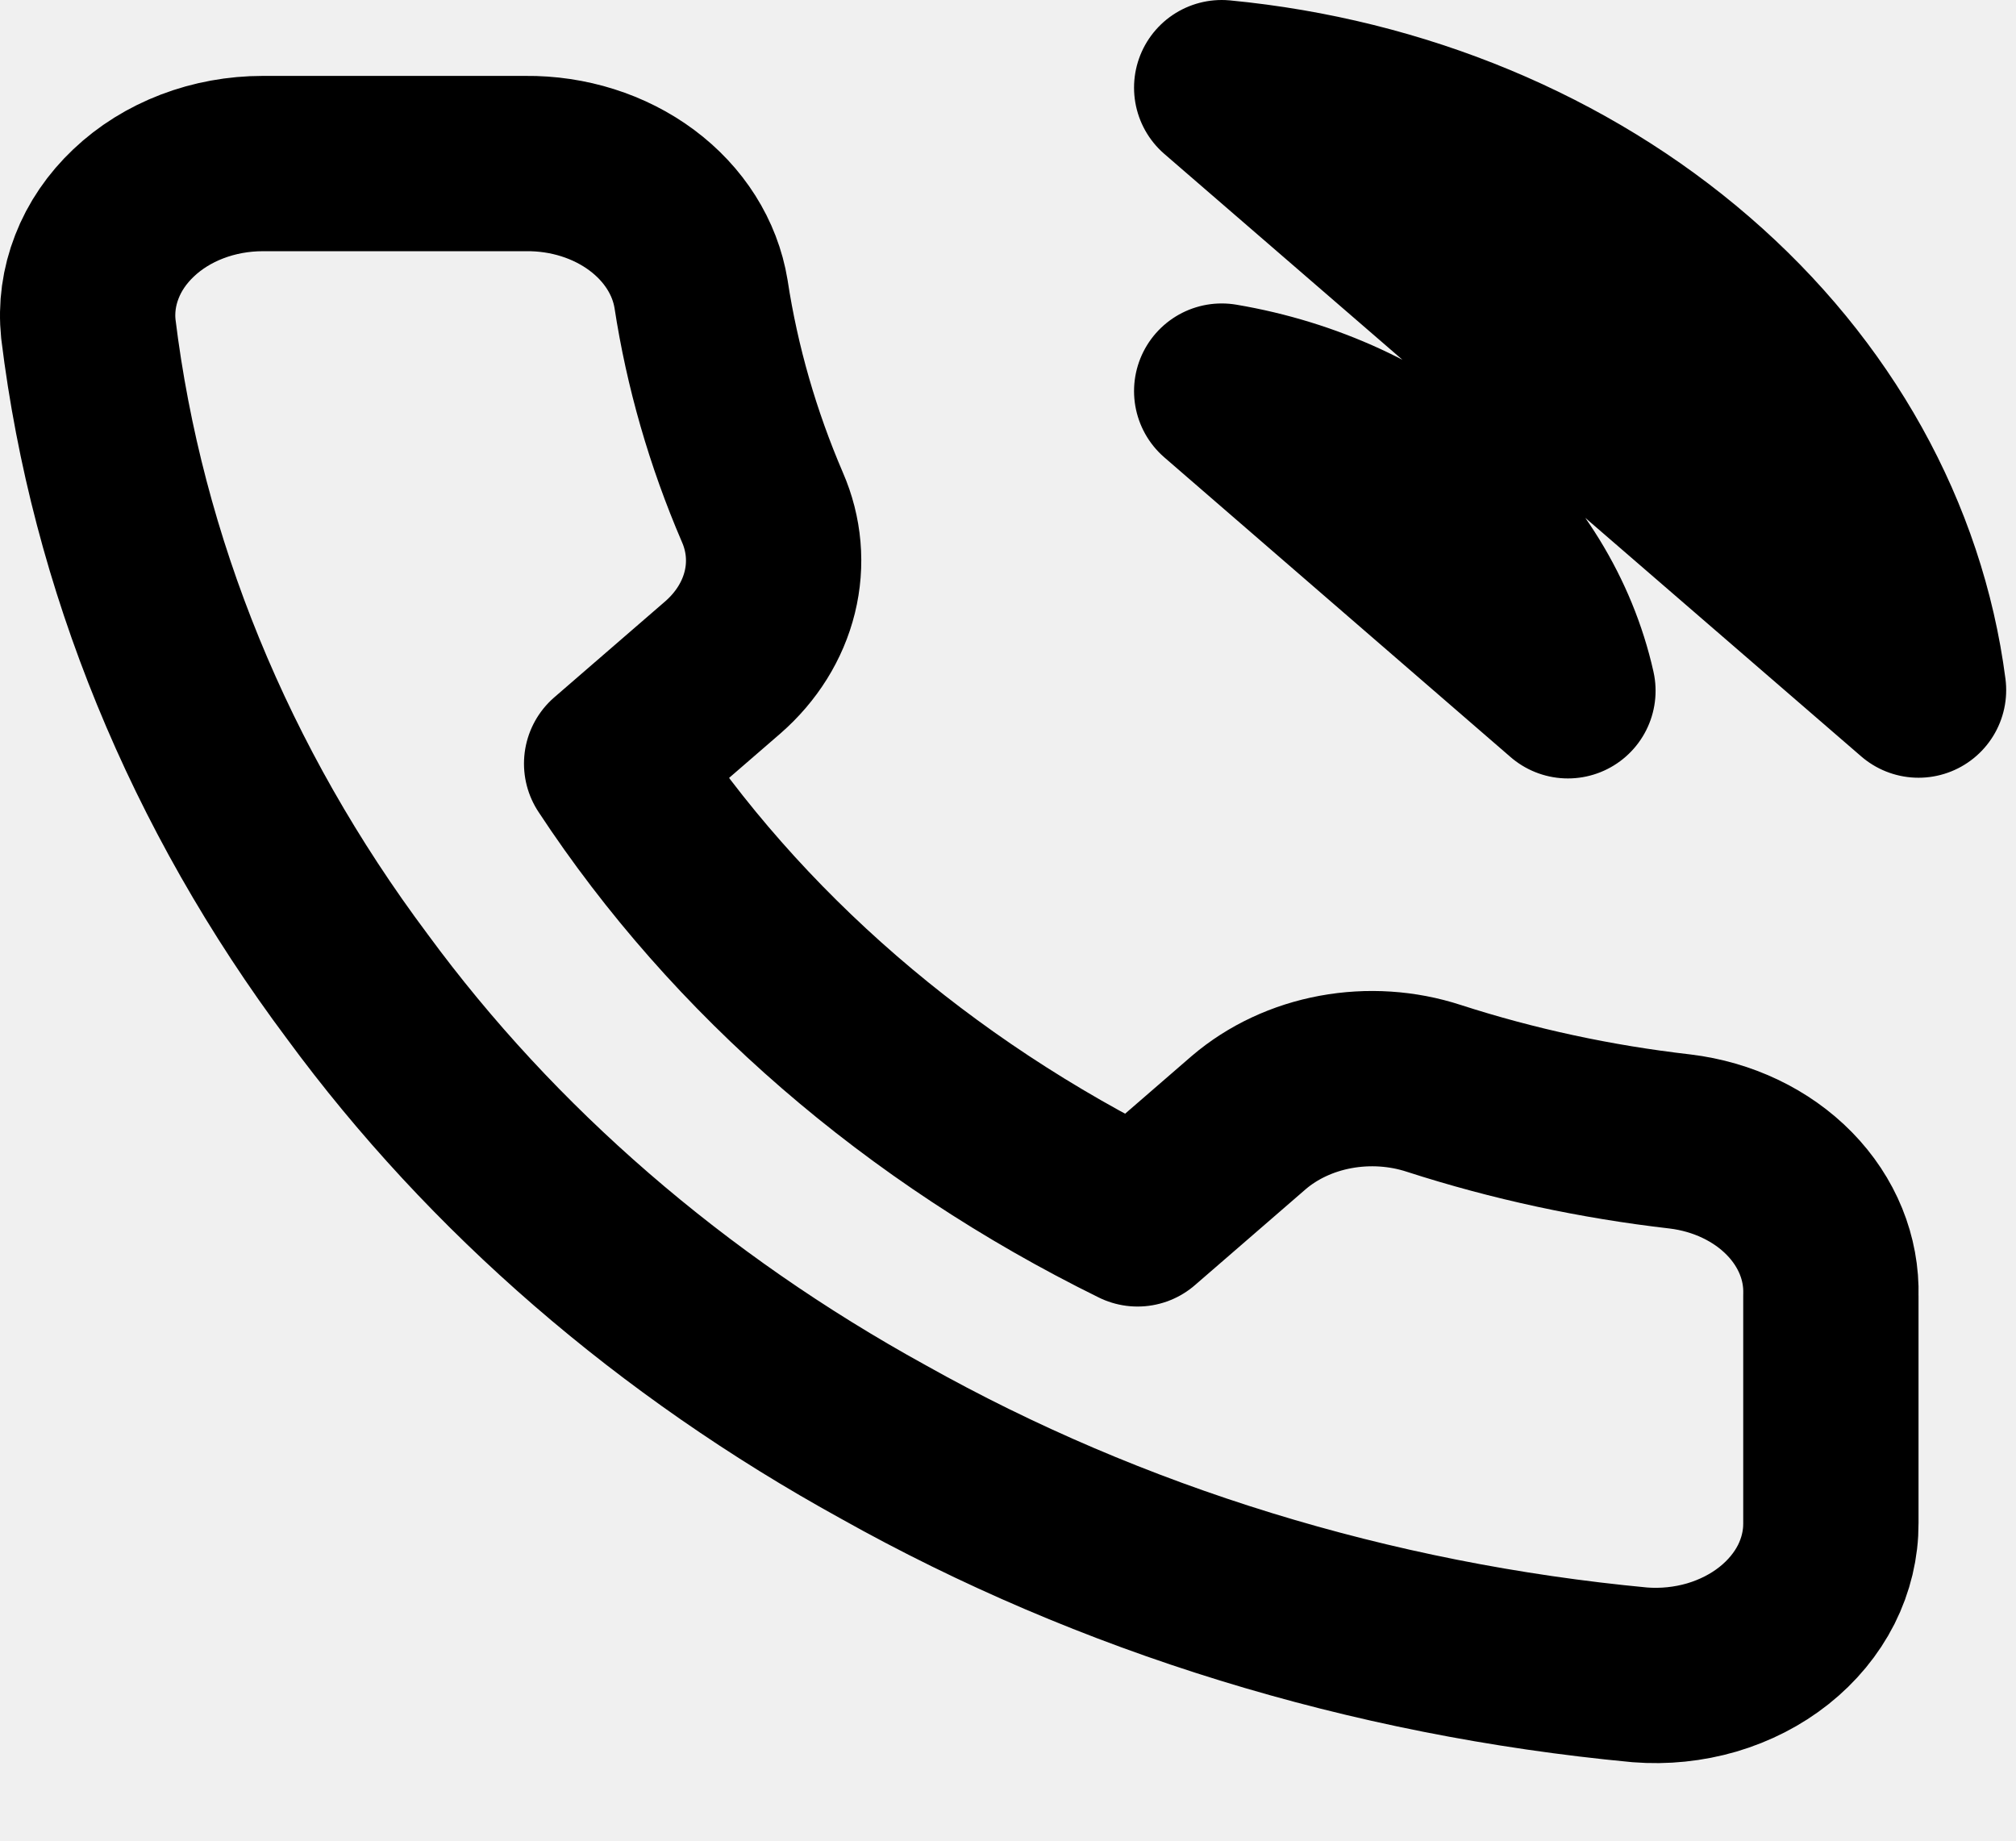
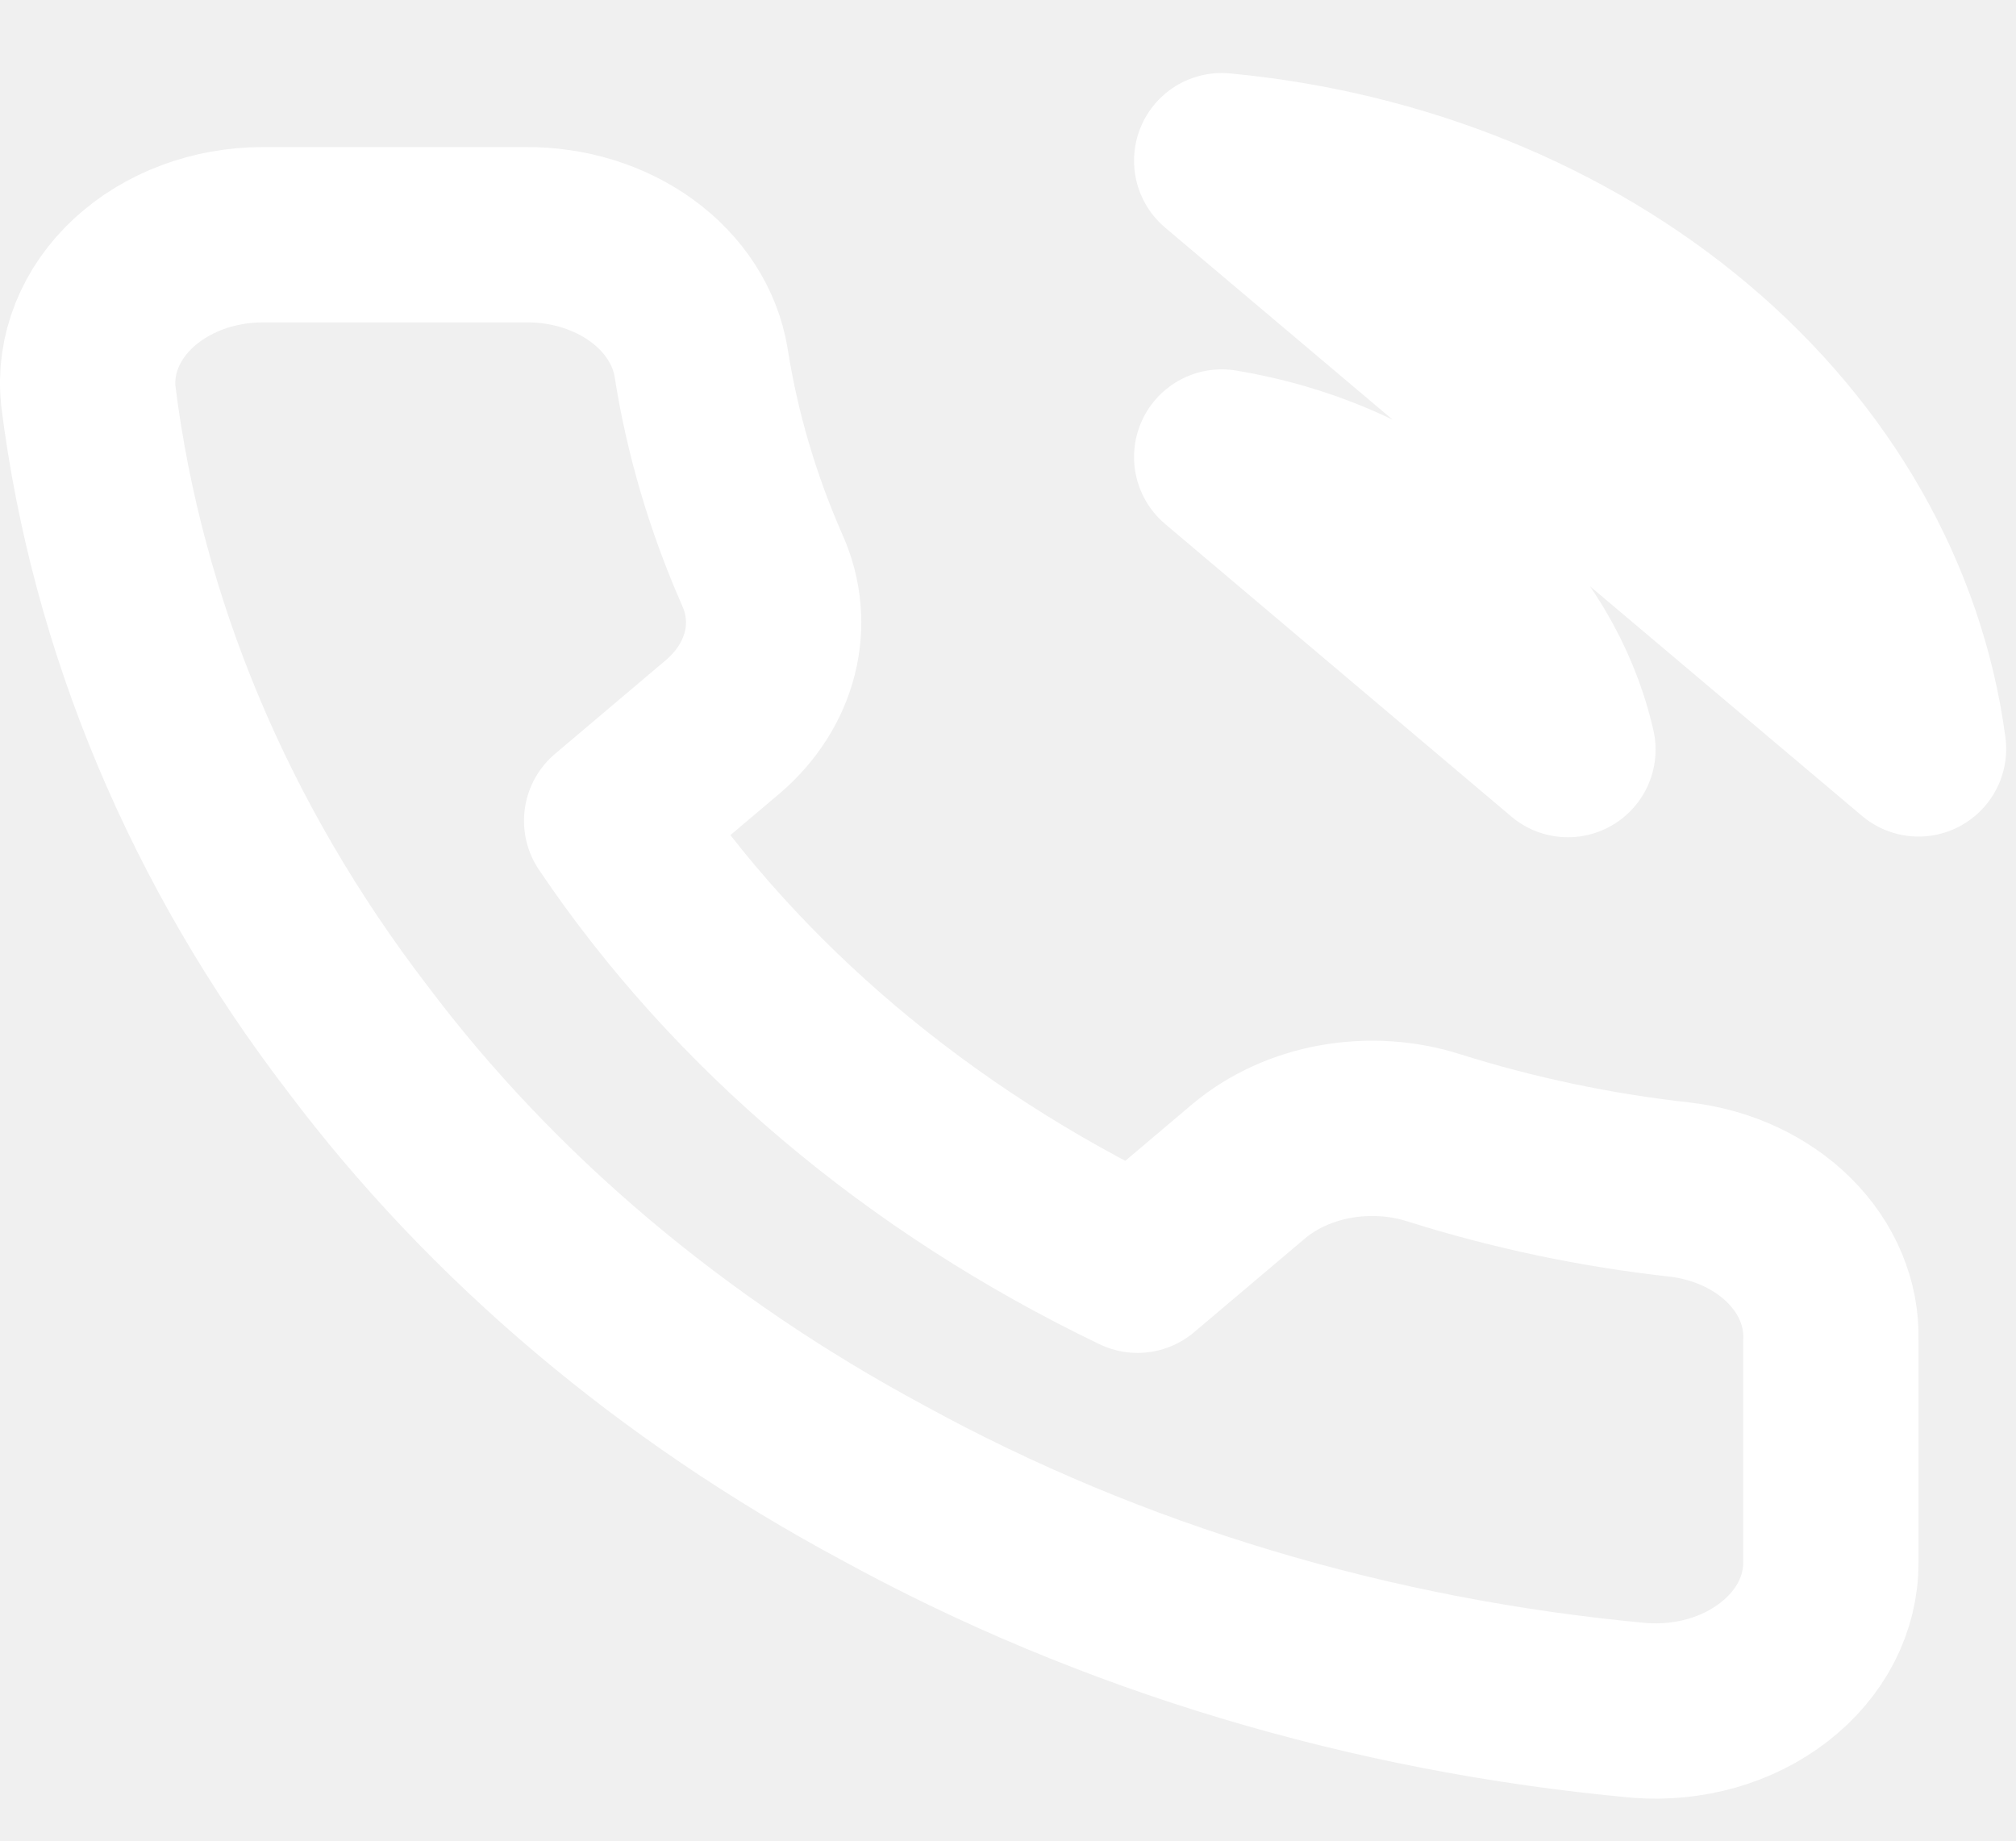
<svg xmlns="http://www.w3.org/2000/svg" width="23" height="21" viewBox="0 0 23 21" fill="none">
-   <path d="M13.938 4.462C14.915 4.627 15.812 5.041 16.516 5.65C17.22 6.259 17.698 7.036 17.888 7.881L13.938 4.462ZM13.938 1C15.967 1.195 17.86 1.982 19.304 3.231C20.749 4.479 21.66 6.116 21.888 7.873L13.938 1ZM20.888 14.78V17.377C20.889 17.618 20.832 17.856 20.721 18.077C20.609 18.298 20.445 18.496 20.24 18.659C20.035 18.822 19.793 18.946 19.529 19.024C19.265 19.101 18.985 19.13 18.708 19.108C15.631 18.818 12.675 17.908 10.078 16.451C7.662 15.122 5.613 13.348 4.078 11.257C2.388 8.999 1.336 6.428 1.008 3.753C0.983 3.513 1.016 3.272 1.105 3.044C1.193 2.816 1.336 2.607 1.523 2.43C1.71 2.252 1.938 2.11 2.192 2.013C2.446 1.916 2.72 1.866 2.998 1.866H5.998C6.483 1.861 6.954 2.01 7.322 2.284C7.69 2.558 7.93 2.938 7.998 3.354C8.125 4.185 8.36 5.001 8.698 5.787C8.833 6.096 8.862 6.433 8.782 6.757C8.702 7.081 8.517 7.378 8.248 7.613L6.978 8.712C8.402 10.879 10.475 12.674 12.978 13.906L14.248 12.806C14.52 12.574 14.863 12.413 15.237 12.344C15.611 12.275 16 12.3 16.358 12.417C17.265 12.71 18.208 12.913 19.168 13.023C19.654 13.082 20.098 13.294 20.415 13.618C20.732 13.942 20.9 14.355 20.888 14.78Z" stroke="black" stroke-width="2" stroke-linecap="round" stroke-linejoin="round" />
+   <path d="M13.938 5.214C14.915 5.375 15.813 5.779 16.516 6.373C17.22 6.968 17.698 7.727 17.888 8.552L13.938 5.214ZM13.938 1.833C15.967 2.024 17.86 2.792 19.304 4.011C20.749 5.23 21.66 6.829 21.888 8.544L13.938 1.833ZM20.888 15.288V17.824C20.889 18.059 20.832 18.292 20.721 18.508C20.609 18.724 20.445 18.917 20.24 19.076C20.035 19.235 19.793 19.357 19.529 19.432C19.265 19.507 18.985 19.535 18.708 19.514C15.631 19.232 12.675 18.343 10.078 16.919C7.662 15.622 5.613 13.89 4.078 11.848C2.388 9.643 1.336 7.133 1.008 4.521C0.983 4.287 1.016 4.051 1.105 3.829C1.193 3.607 1.336 3.402 1.523 3.229C1.71 3.056 1.938 2.917 2.192 2.822C2.446 2.727 2.72 2.678 2.998 2.678H5.998C6.483 2.674 6.954 2.819 7.322 3.087C7.69 3.354 7.93 3.726 7.998 4.132C8.125 4.943 8.36 5.74 8.698 6.507C8.833 6.809 8.862 7.138 8.782 7.454C8.702 7.77 8.517 8.06 8.248 8.29L6.978 9.364C8.402 11.479 10.475 13.232 12.978 14.435L14.248 13.361C14.52 13.134 14.863 12.977 15.237 12.91C15.611 12.843 16 12.867 16.358 12.981C17.265 13.267 18.208 13.466 19.168 13.572C19.654 13.63 20.098 13.837 20.415 14.154C20.732 14.47 20.9 14.874 20.888 15.288Z" stroke="white" stroke-width="2" stroke-linecap="round" stroke-linejoin="round" />
</svg>
